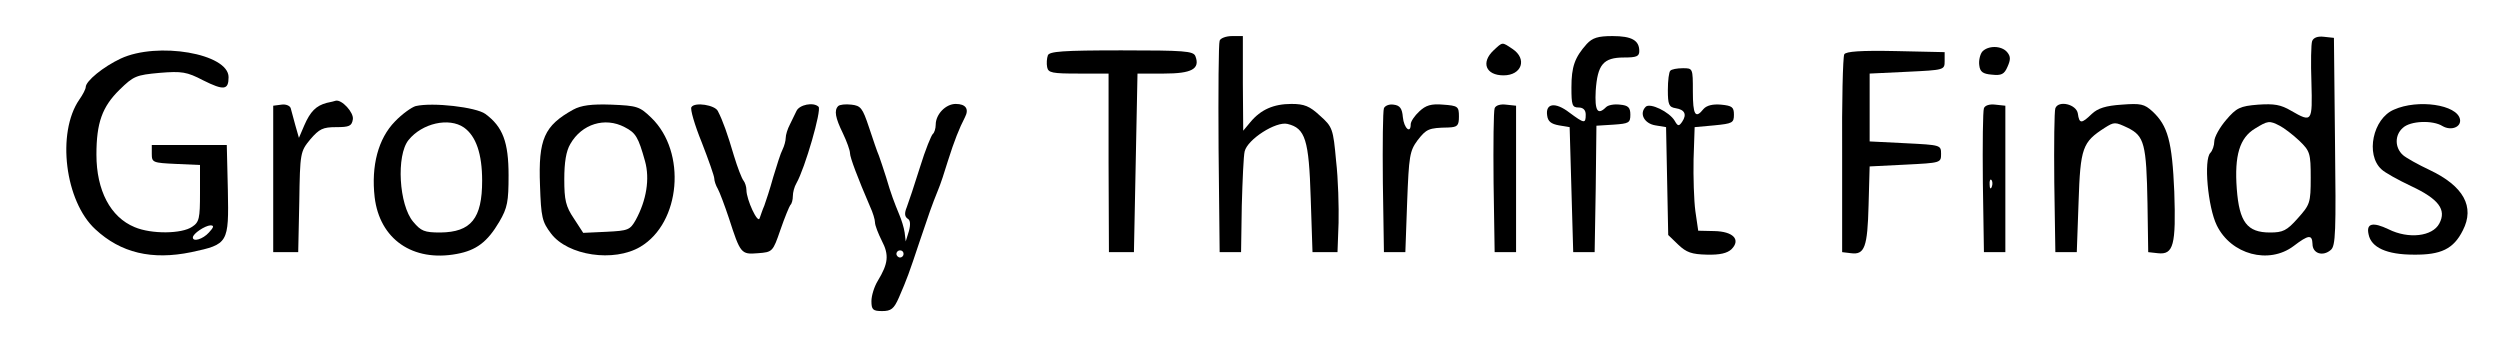
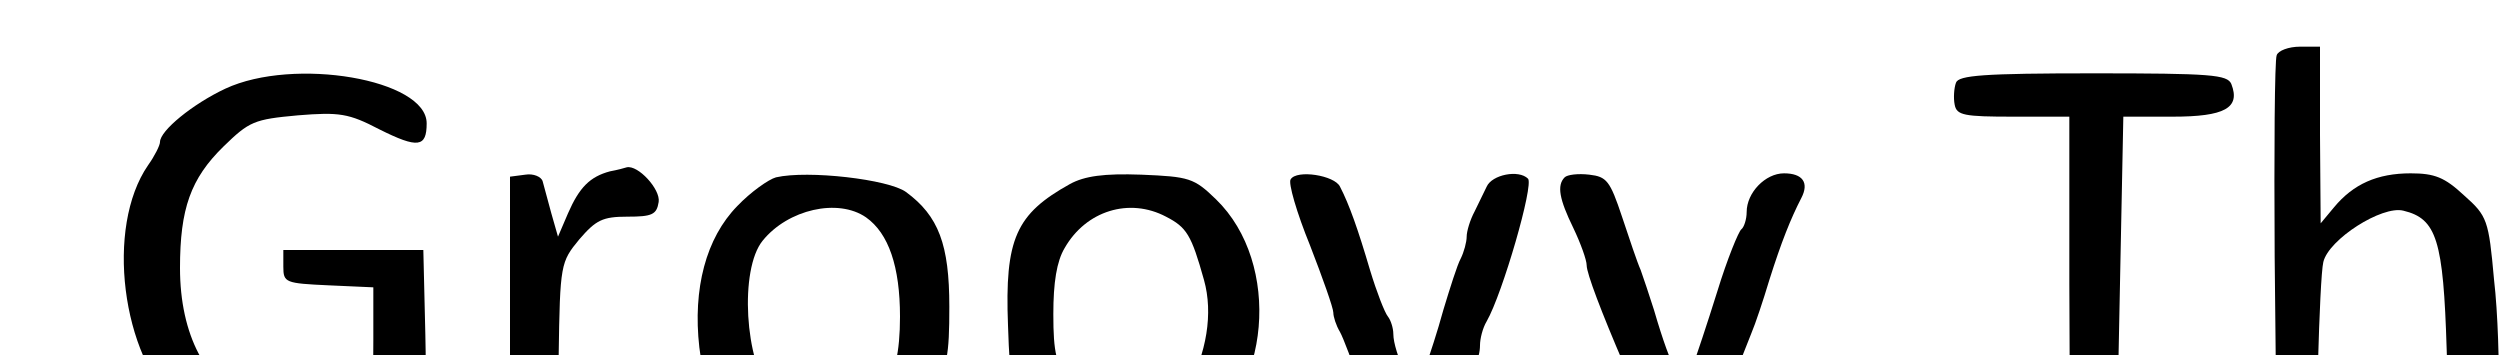
- <svg xmlns="http://www.w3.org/2000/svg" version="1.0" width="375pt" height="53.143pt" viewBox="0 0 700 93" preserveAspectRatio="xMidYMid meet">
+ <svg xmlns="http://www.w3.org/2000/svg" version="1.0" width="375pt" height="53.143pt" viewBox="0 0 375 53.143" preserveAspectRatio="xMidYMid meet">
  <g transform="translate(0,93) scale(0.1,-0.1)" fill="#000000" stroke="none">
    <path d="M3415 847 c-3 -7 -4 -143 -3 -302 l3 -290 30 0 30 0 2 130 c2 72 5 140 8 152 8 34 88 85 120 77 50 -12 60 -44 65 -208 l5 -151 35 0 35 0 3 82 c1 44 -1 123 -7 174 -8 89 -10 95 -45 126 -29 27 -44 33 -80 33 -50 0 -86 -16 -115 -51 l-20 -24 -1 133 0 132 -30 0 c-17 0 -33 -6 -35 -13z" />
    <path d="M4443 838 c-34 -38 -43 -64 -43 -122 0 -49 2 -56 20 -56 13 0 20 -7 20 -20 0 -26 -4 -25 -46 6 -39 30 -67 26 -62 -8 2 -17 11 -24 33 -28 l30 -5 5 -175 5 -175 30 0 30 0 3 177 2 177 48 3 c43 3 47 5 47 28 0 20 -6 26 -29 28 -16 2 -33 -1 -39 -7 -24 -24 -32 -10 -29 46 5 73 21 93 79 93 35 0 43 3 43 18 0 30 -21 42 -75 42 -41 0 -56 -5 -72 -22z" />
    <path d="M6474 846 c-3 -8 -4 -61 -2 -116 3 -111 2 -113 -57 -79 -29 17 -47 20 -92 17 -51 -4 -61 -9 -90 -43 -18 -21 -33 -48 -33 -60 0 -11 -5 -26 -11 -32 -19 -19 -7 -152 18 -203 40 -82 146 -110 215 -58 42 32 52 33 53 6 0 -27 29 -36 51 -17 14 11 15 51 12 304 l-3 290 -28 3 c-17 2 -29 -2 -33 -12z m-91 -237 c12 -6 37 -25 55 -42 30 -29 32 -35 32 -104 0 -70 -2 -75 -36 -113 -31 -35 -42 -40 -78 -40 -64 0 -86 29 -93 122 -7 94 8 143 51 169 36 22 40 23 69 8z" />
    <path d="M4182 820 c-36 -34 -22 -70 28 -70 51 0 67 46 25 74 -30 20 -27 20 -53 -4z" />
    <path d="M5550 816 c-6 -8 -10 -25 -8 -38 2 -18 10 -24 35 -26 27 -3 35 1 44 22 9 20 9 29 -1 41 -16 19 -54 19 -70 1z" />
    <path d="M338 797 c-49 -23 -98 -63 -98 -80 0 -5 -8 -21 -18 -35 -64 -93 -40 -285 45 -363 71 -66 158 -87 269 -64 103 22 105 25 102 174 l-3 126 -105 0 -105 0 0 -25 c0 -24 3 -25 68 -28 l67 -3 0 -79 c0 -70 -2 -81 -22 -94 -29 -20 -114 -21 -161 -1 -68 28 -107 103 -107 203 0 89 16 134 65 182 39 38 46 41 112 47 62 5 76 3 122 -21 58 -29 71 -27 71 9 0 66 -199 100 -302 52z m247 -487 c-17 -19 -45 -27 -45 -14 0 11 34 33 49 34 11 0 10 -5 -4 -20z" />
    <path d="M2934 806 c-3 -8 -4 -23 -2 -33 3 -16 14 -18 88 -18 l84 0 0 -250 1 -250 35 0 35 0 5 250 5 250 74 0 c78 0 102 13 88 49 -6 14 -30 16 -207 16 -165 0 -202 -3 -206 -14z" />
    <path d="M5164 809 c-4 -7 -7 -134 -6 -283 l0 -271 25 -3 c38 -5 46 17 49 134 l3 109 100 5 c99 5 100 5 100 30 0 25 -1 25 -100 30 l-100 5 0 95 0 95 105 5 c104 5 105 5 105 30 l0 25 -137 3 c-98 2 -139 -1 -144 -9z" />
    <path d="M4677 763 c-4 -3 -7 -28 -7 -54 0 -41 3 -48 22 -51 25 -4 32 -17 18 -38 -9 -13 -12 -13 -21 3 -15 25 -69 51 -81 39 -19 -19 -4 -47 27 -52 l30 -5 3 -151 3 -151 28 -27 c23 -22 38 -27 80 -28 37 -1 57 4 69 15 27 27 5 50 -48 51 l-45 1 -8 55 c-4 30 -6 96 -5 145 l3 90 55 5 c51 5 55 7 55 30 0 21 -5 25 -36 28 -23 2 -40 -2 -49 -12 -23 -29 -30 -17 -30 49 0 65 0 65 -28 65 -16 0 -32 -3 -35 -7z" />
    <path d="M915 673 c-30 -8 -46 -24 -63 -63 l-15 -35 -10 35 c-5 19 -11 41 -13 48 -2 7 -14 12 -26 10 l-23 -3 0 -205 0 -205 35 0 35 0 3 141 c2 138 3 141 31 175 25 29 35 34 72 34 37 0 44 3 47 22 3 19 -31 56 -48 52 -3 -1 -14 -4 -25 -6z" />
    <path d="M1164 664 c-11 -3 -38 -22 -58 -43 -47 -48 -67 -124 -57 -212 14 -118 107 -182 230 -159 55 10 86 34 119 90 23 39 26 57 26 130 0 93 -16 136 -65 172 -26 19 -147 33 -195 22z m135 -60 c34 -24 51 -74 51 -149 0 -106 -31 -144 -117 -145 -45 0 -54 4 -76 30 -40 47 -48 186 -13 229 38 47 113 64 155 35z" />
    <path d="M1605 654 c-81 -45 -98 -82 -93 -212 3 -90 6 -102 31 -135 47 -62 176 -81 250 -37 113 67 130 265 31 361 -33 32 -40 34 -112 37 -56 2 -85 -2 -107 -14z m144 -49 c31 -16 38 -27 57 -95 14 -50 4 -110 -26 -165 -16 -28 -21 -30 -82 -33 l-65 -3 -26 40 c-23 34 -27 52 -27 110 0 47 5 79 17 99 32 56 97 76 152 47z" />
    <path d="M1936 661 c-4 -5 9 -50 29 -99 19 -49 35 -94 35 -101 0 -6 4 -19 10 -29 5 -9 19 -46 31 -82 32 -99 34 -102 81 -98 41 3 42 4 63 65 12 35 25 66 28 70 4 3 7 15 7 25 0 10 4 26 10 36 24 42 71 205 62 214 -14 14 -54 6 -62 -12 -4 -8 -12 -25 -18 -37 -7 -13 -12 -30 -12 -38 0 -8 -4 -23 -9 -33 -5 -9 -16 -44 -26 -77 -9 -33 -21 -69 -25 -80 -5 -11 -10 -27 -13 -35 -5 -17 -37 52 -37 79 0 9 -4 21 -8 26 -5 6 -17 37 -27 70 -18 61 -31 98 -45 125 -8 17 -65 26 -74 11z" />
    <path d="M2347 664 c-12 -12 -8 -33 13 -76 11 -23 20 -48 20 -56 0 -12 22 -70 56 -149 8 -17 14 -37 14 -45 0 -8 9 -31 19 -51 21 -40 18 -64 -11 -112 -10 -16 -18 -42 -18 -57 0 -24 4 -28 30 -28 25 0 33 6 47 38 23 53 28 67 58 157 27 80 33 98 52 145 6 14 18 50 27 80 18 57 32 92 48 123 12 23 2 37 -26 37 -28 0 -56 -29 -56 -58 0 -11 -4 -23 -8 -26 -4 -3 -21 -44 -36 -93 -15 -48 -32 -99 -37 -112 -7 -17 -6 -26 2 -32 8 -4 9 -16 4 -35 l-9 -29 -3 25 c-2 14 -9 36 -15 50 -14 34 -23 57 -37 105 -7 22 -16 49 -20 60 -5 11 -17 47 -28 80 -18 54 -23 60 -49 63 -17 2 -33 0 -37 -4z m183 -414 c0 -5 -4 -10 -10 -10 -5 0 -10 5 -10 10 0 6 5 10 10 10 6 0 10 -4 10 -10z" />
    <path d="M3875 658 c-3 -8 -4 -101 -3 -208 l3 -195 30 0 30 0 5 140 c5 129 7 143 29 173 25 32 31 35 86 36 26 1 30 5 30 31 0 28 -3 30 -44 33 -34 3 -49 -2 -67 -19 -13 -12 -24 -28 -24 -36 0 -28 -19 -11 -22 20 -2 24 -8 33 -26 35 -12 2 -24 -3 -27 -10z" />
    <path d="M4185 658 c-3 -8 -4 -101 -3 -208 l3 -195 30 0 30 0 0 205 0 205 -28 3 c-16 2 -29 -2 -32 -10z" />
    <path d="M5555 658 c-3 -8 -4 -101 -3 -208 l3 -195 30 0 30 0 0 205 0 205 -28 3 c-16 2 -29 -2 -32 -10z m22 -220 c-3 -8 -6 -5 -6 6 -1 11 2 17 5 13 3 -3 4 -12 1 -19z" />
    <path d="M5755 658 c-3 -8 -4 -101 -3 -208 l3 -195 30 0 30 0 5 140 c5 153 11 168 73 208 27 17 29 17 65 0 46 -23 52 -44 55 -213 l2 -135 27 -3 c44 -5 51 23 46 172 -6 141 -18 185 -61 225 -23 21 -33 23 -86 19 -45 -3 -67 -10 -84 -26 -29 -28 -35 -28 -39 1 -4 26 -54 38 -63 15z" />
    <path d="M6703 654 c-59 -25 -80 -126 -35 -167 9 -9 47 -30 83 -47 77 -36 100 -66 79 -105 -19 -36 -86 -44 -142 -16 -44 21 -63 17 -56 -14 7 -37 51 -57 126 -57 77 -1 112 16 138 68 34 66 2 124 -93 169 -32 15 -66 34 -75 42 -23 21 -23 56 0 76 21 20 84 22 111 5 24 -14 53 -3 49 19 -8 41 -118 57 -185 27z" />
  </g>
</svg>
